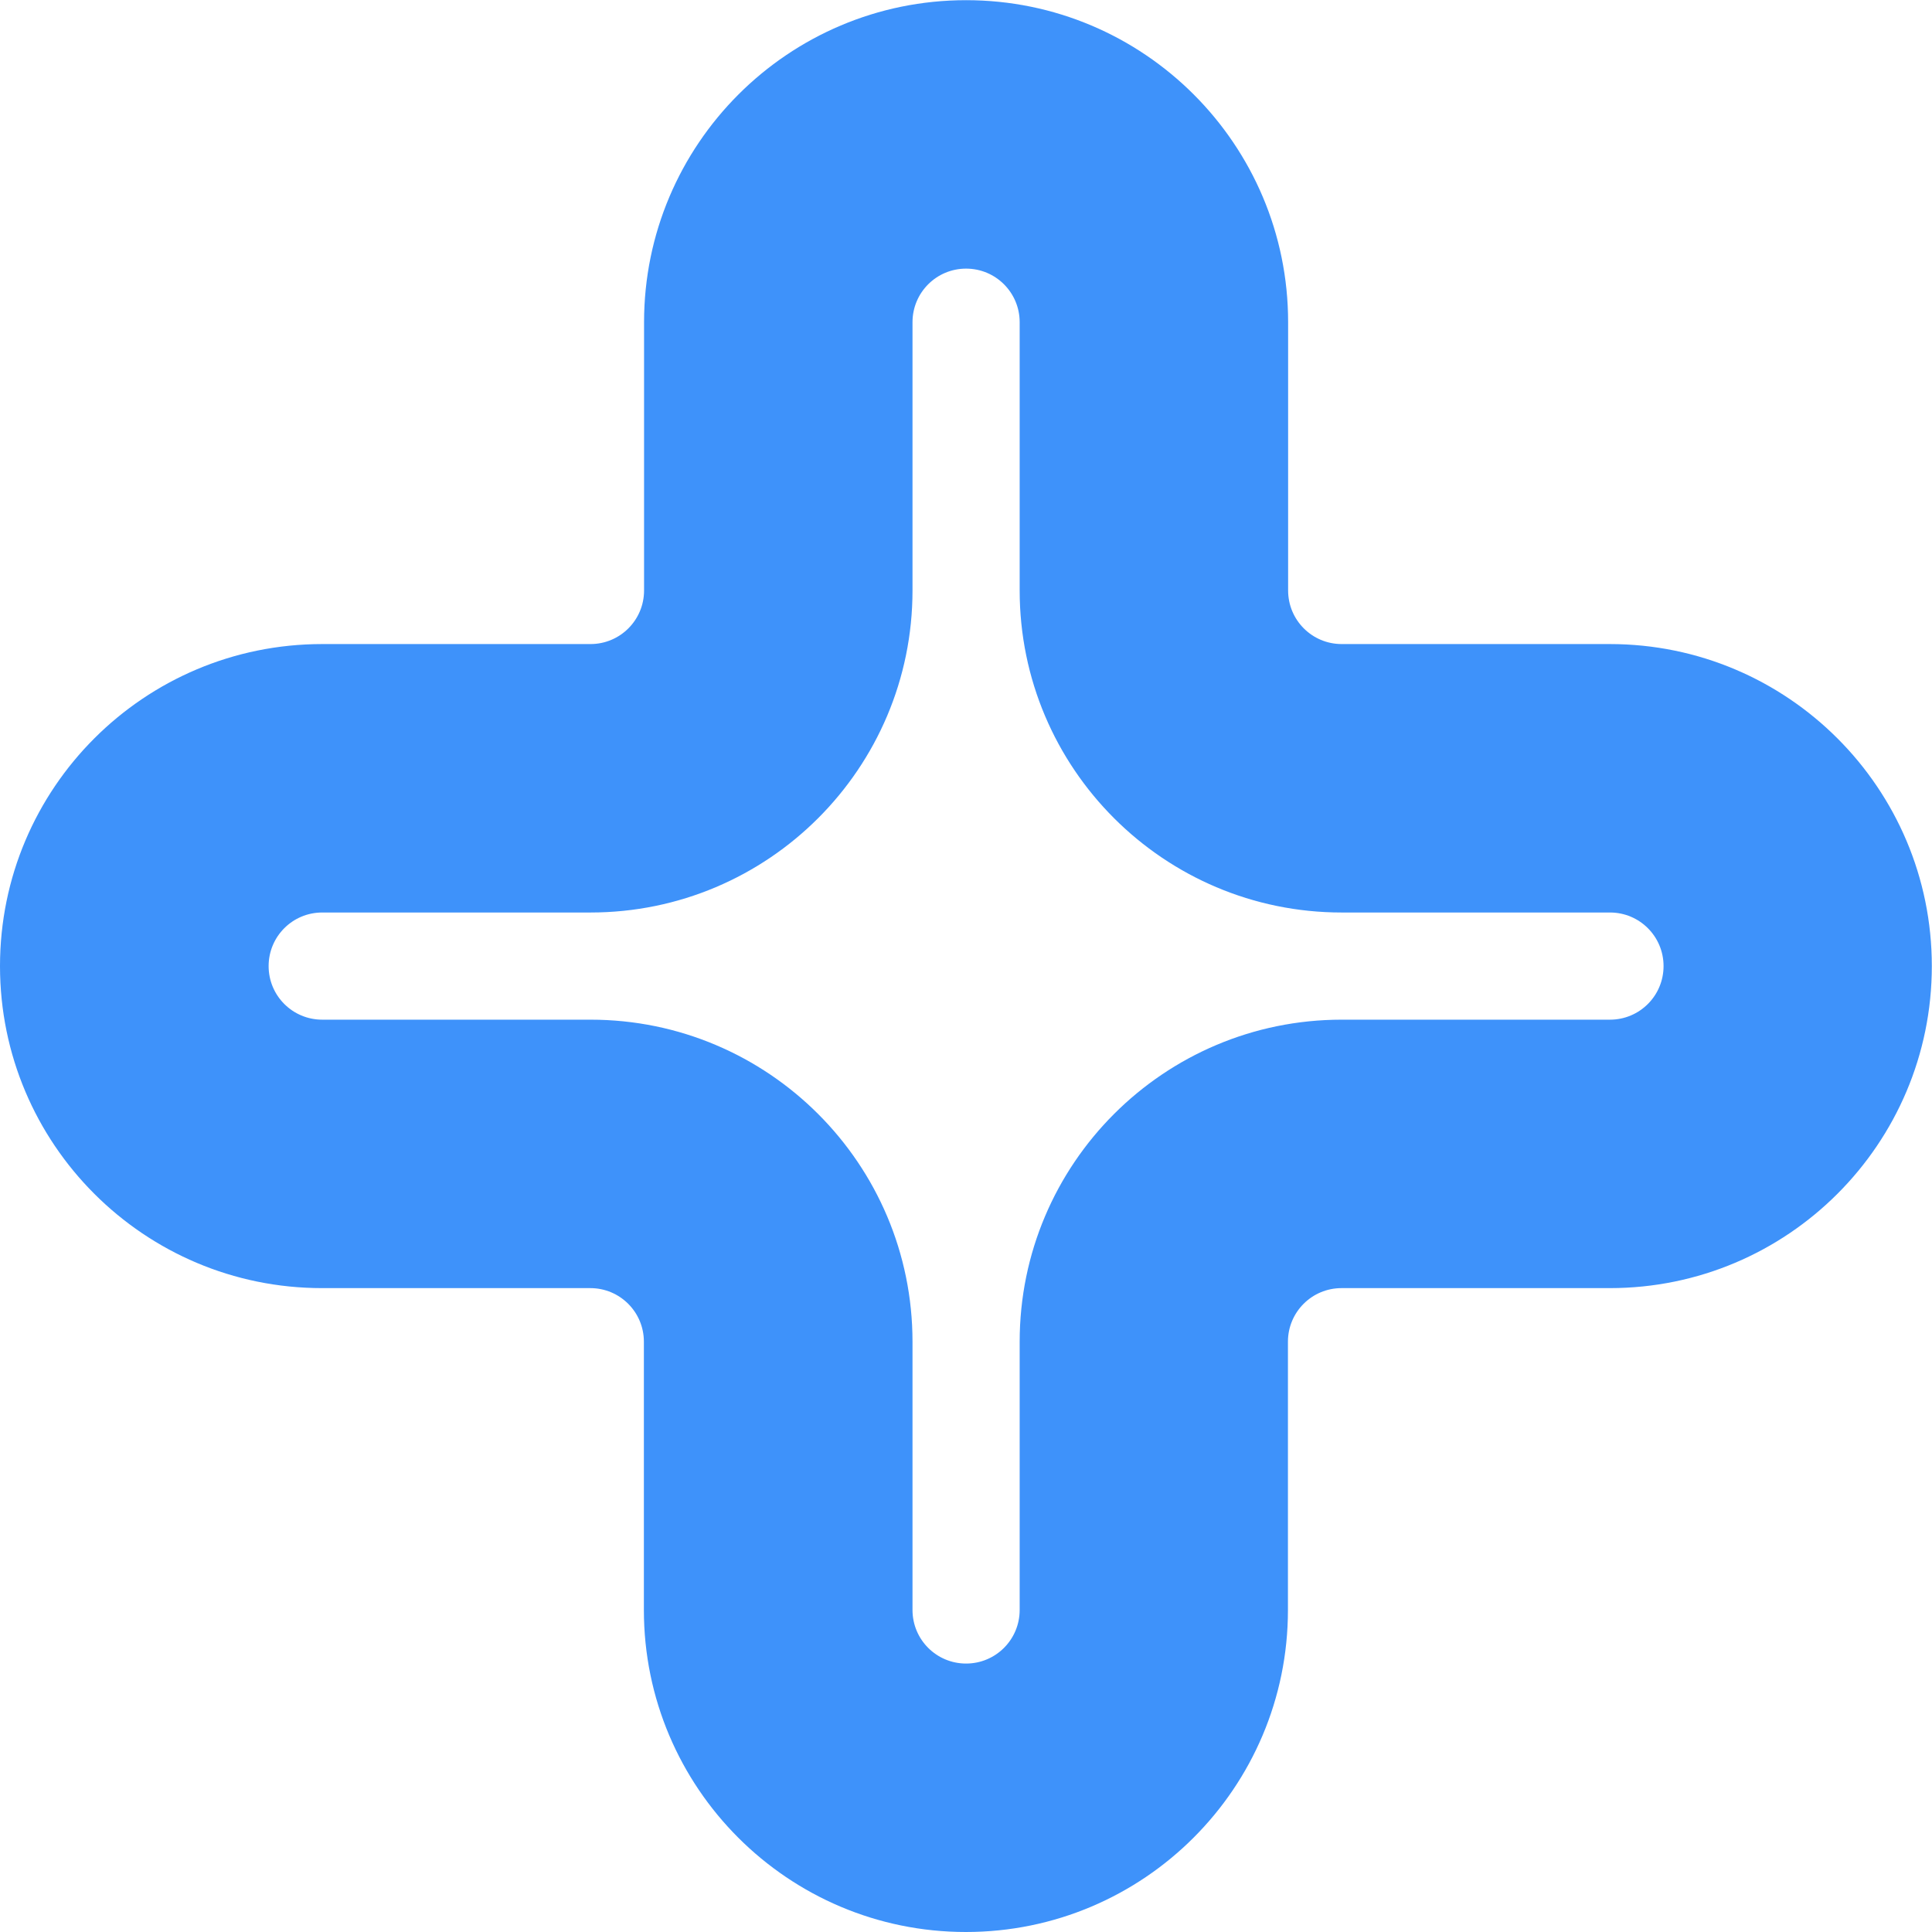
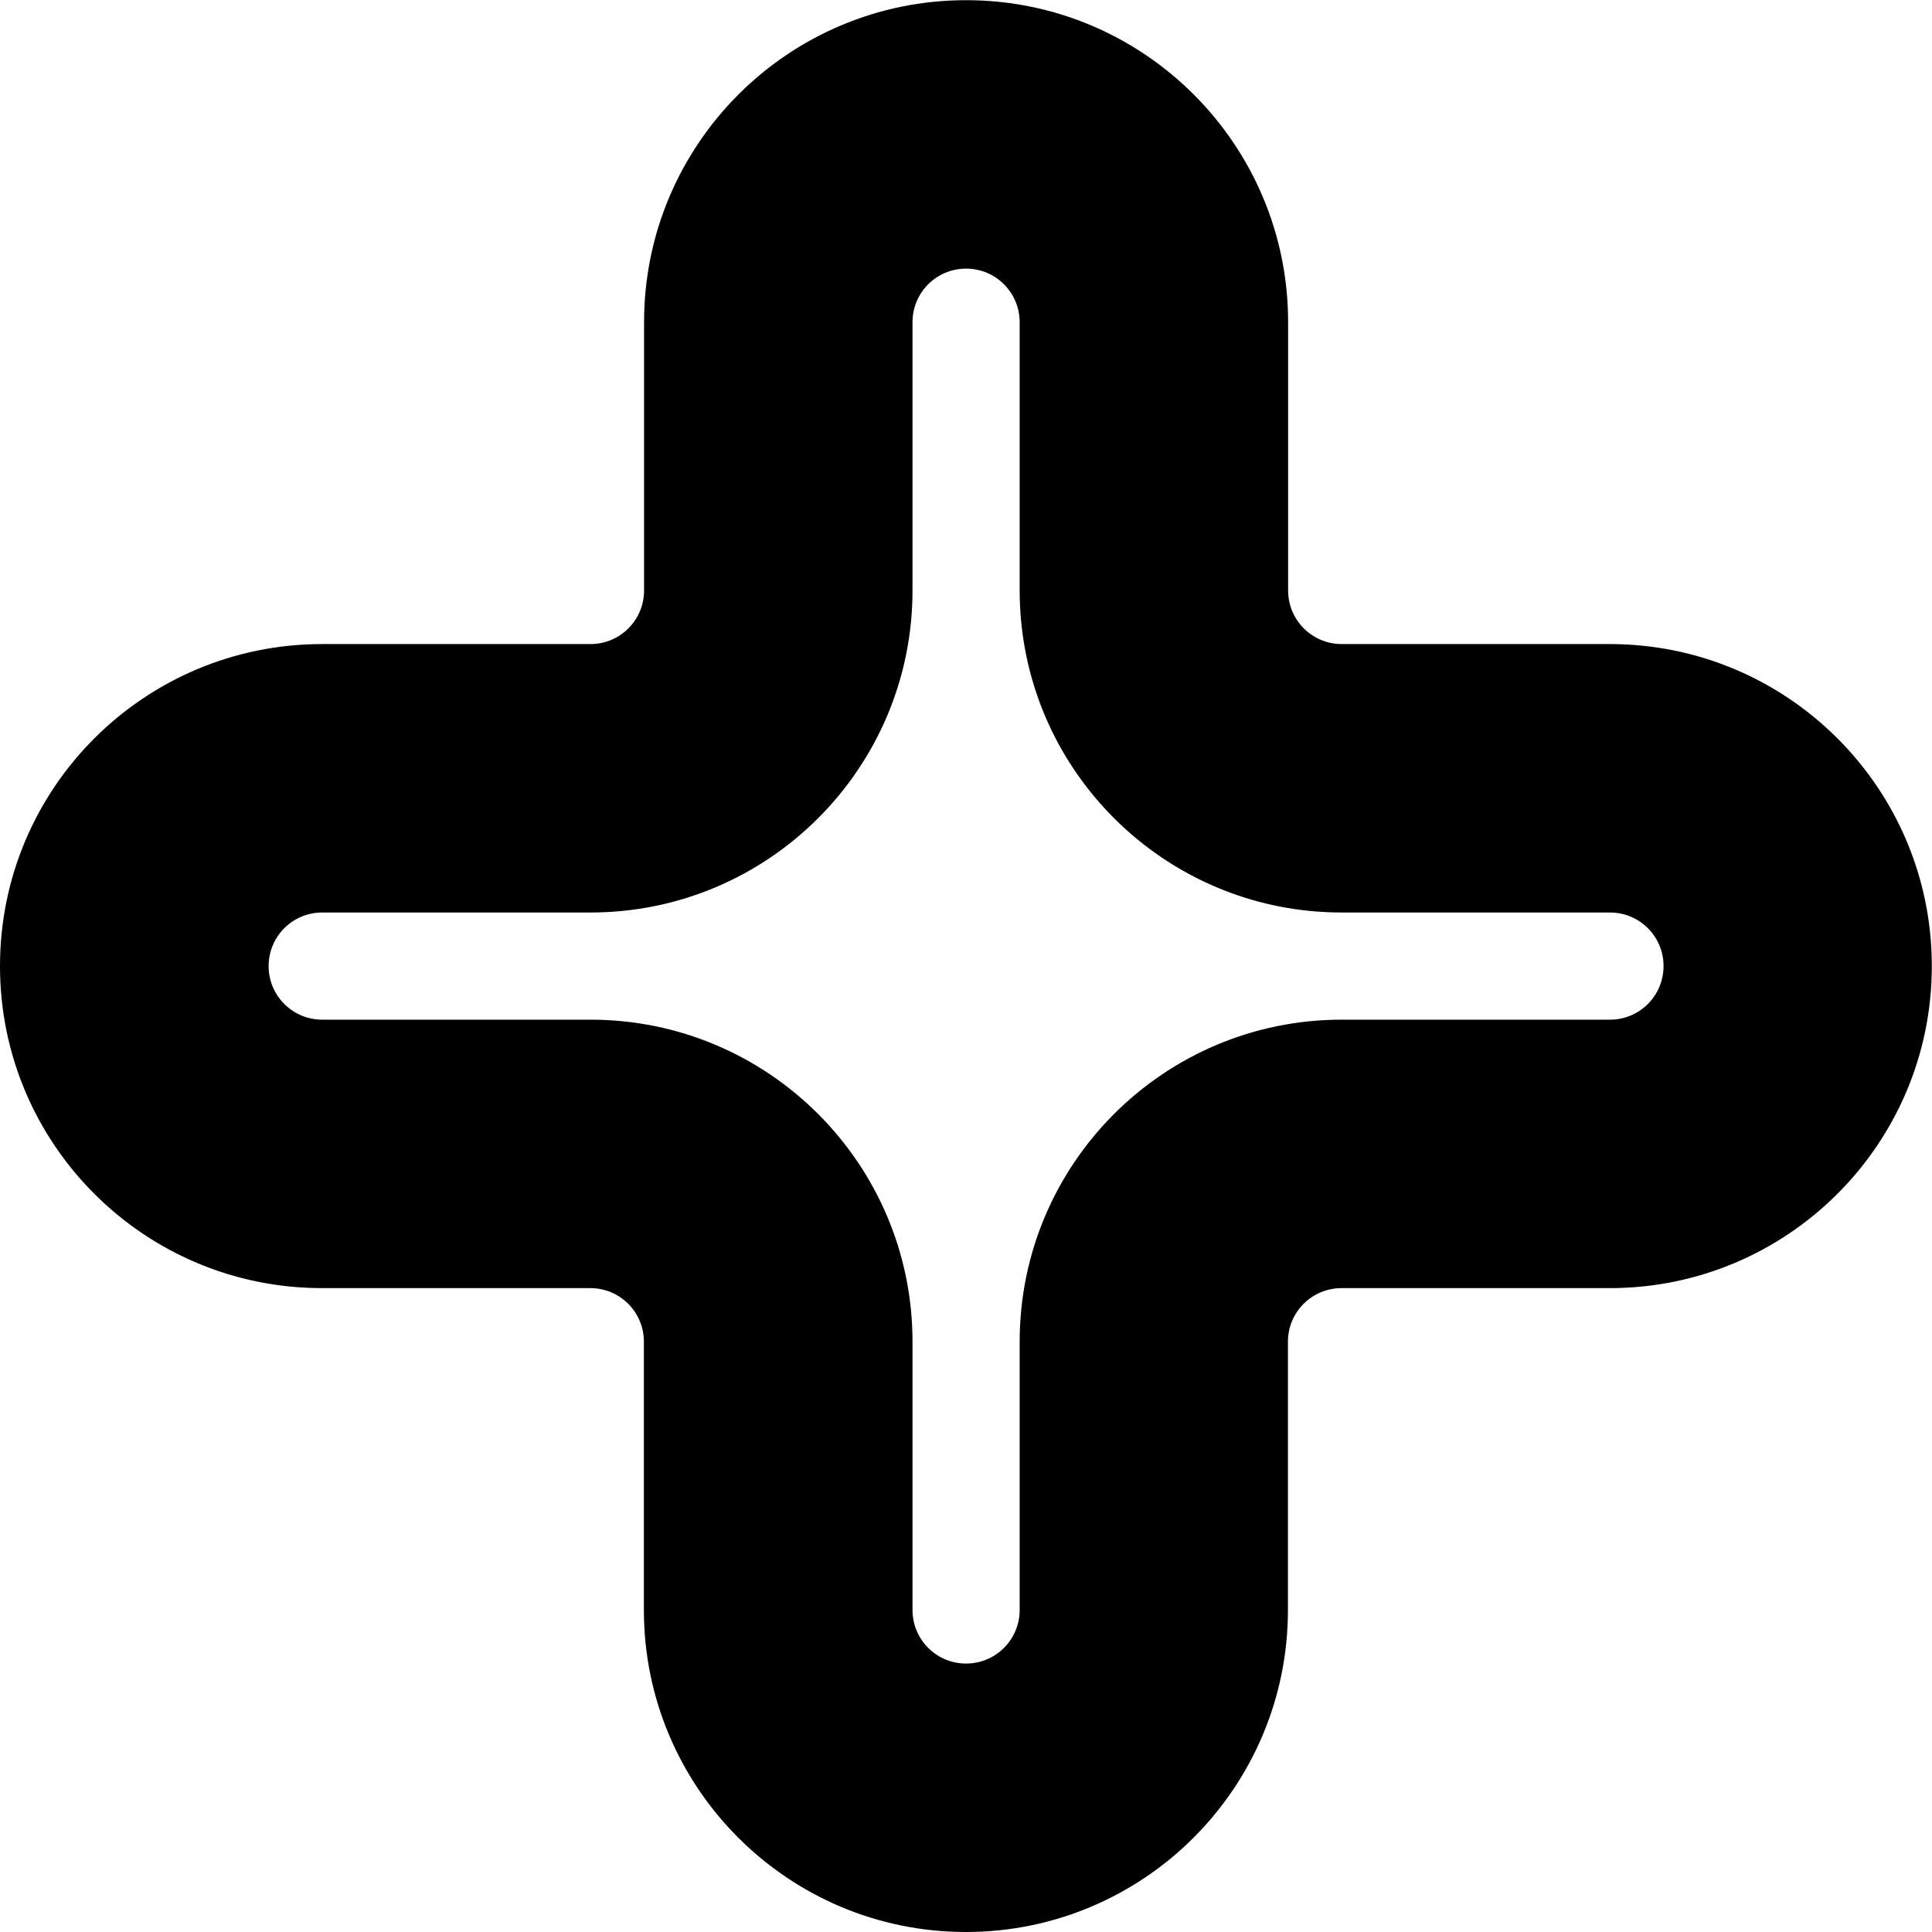
<svg xmlns="http://www.w3.org/2000/svg" id="Layer_2" data-name="Layer 2" viewBox="0 0 108.89 108.89">
-   <defs>
-     <style>
-             .cls-1 {
-             fill: #3E92FAFF;
-             stroke-width: 0px;
-             }
-         </style>
-   </defs>
  <g id="Layer_1-2" data-name="Layer 1">
    <path class="cls-1" d="M90.74,36.3h-15.12c-1.67,0-3.02-1.35-3.02-3.02v-15.12c0-10.02-8.13-18.15-18.15-18.15s-18.15,8.13-18.15,18.15v15.12c0,1.67-1.35,3.02-3.02,3.02h-15.12C8.13,36.3,0,44.42,0,54.45s8.13,18.15,18.15,18.15h15.12c1.67,0,3.02,1.35,3.02,3.02v15.12c0,10.02,8.13,18.15,18.15,18.15s18.15-8.13,18.15-18.15v-15.12c0-1.67,1.35-3.02,3.02-3.02h15.12c10.02,0,18.15-8.13,18.15-18.15s-8.13-18.15-18.15-18.15ZM90.74,57.47h-15.12c-10.02,0-18.15,8.13-18.15,18.15v15.12c0,1.67-1.35,3.02-3.02,3.02s-3.02-1.35-3.02-3.02v-15.12c0-10.02-8.13-18.15-18.15-18.15h-15.12c-1.67,0-3.02-1.35-3.02-3.02s1.35-3.02,3.02-3.02h15.12c10.02,0,18.15-8.13,18.15-18.15v-15.12c0-1.67,1.35-3.02,3.02-3.02s3.02,1.35,3.02,3.02v15.12c0,10.02,8.13,18.15,18.15,18.15h15.12c1.67,0,3.02,1.35,3.02,3.02s-1.35,3.02-3.02,3.02Z" />
  </g>
</svg>
